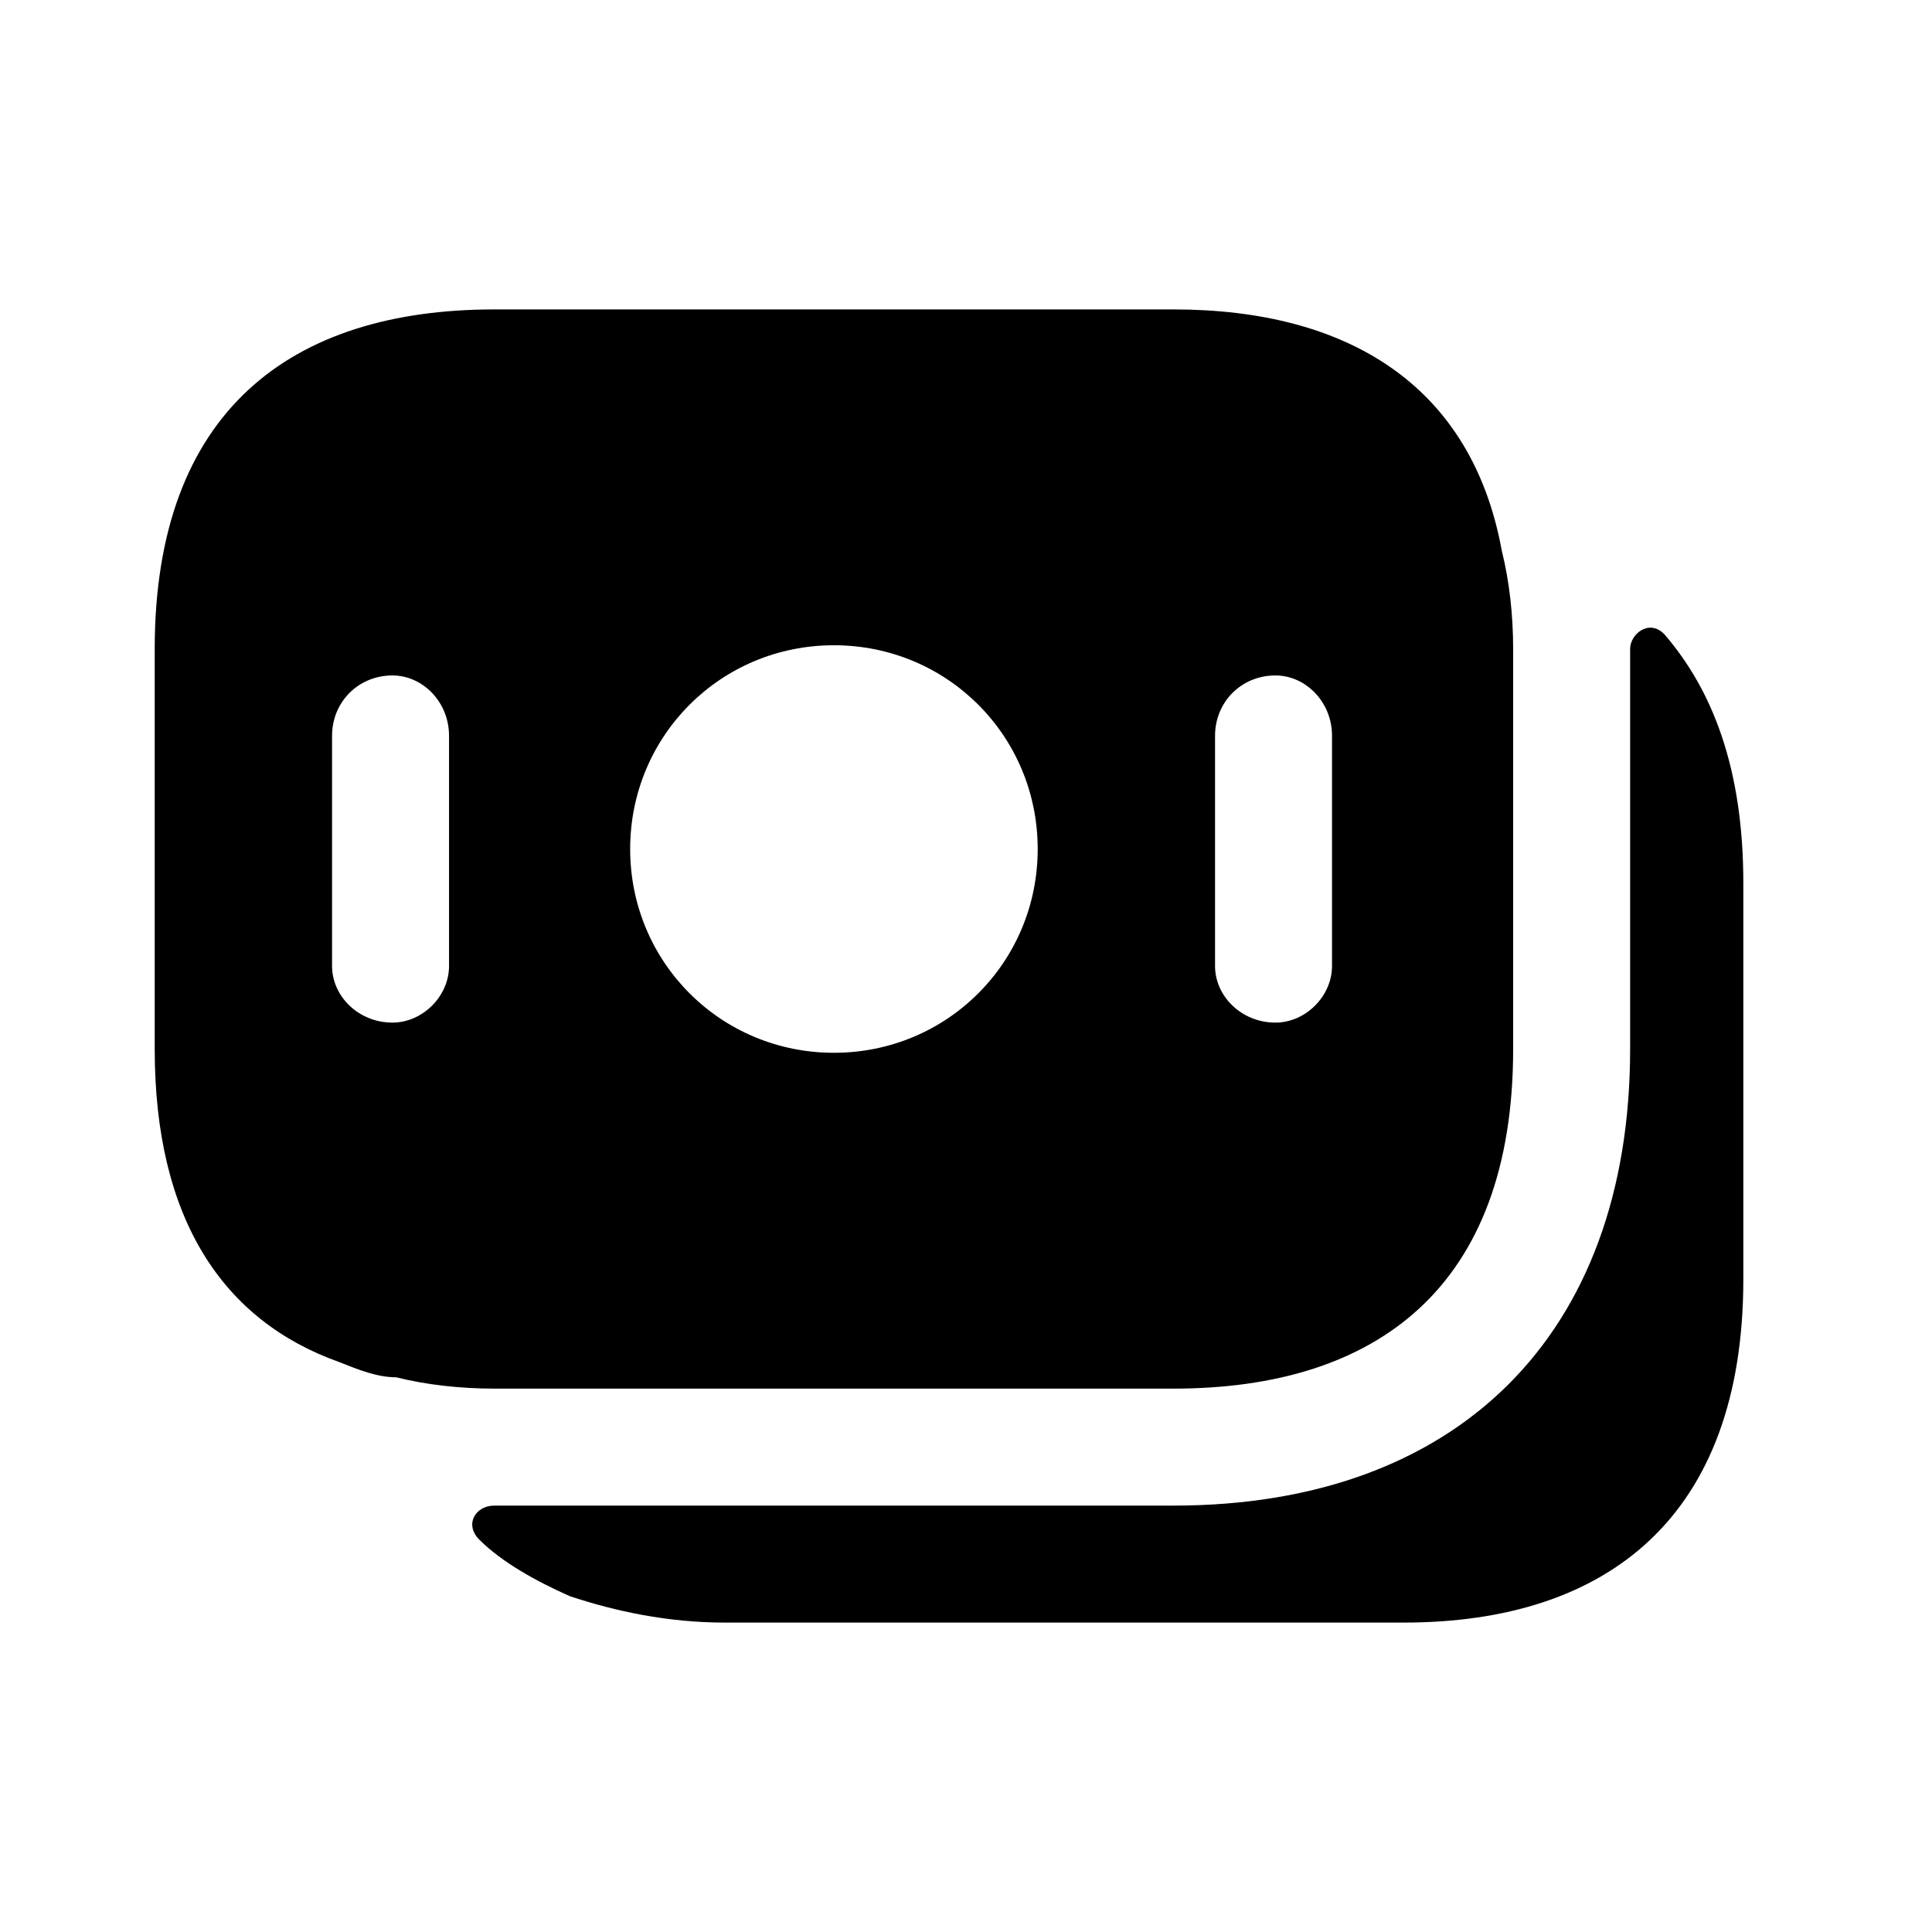
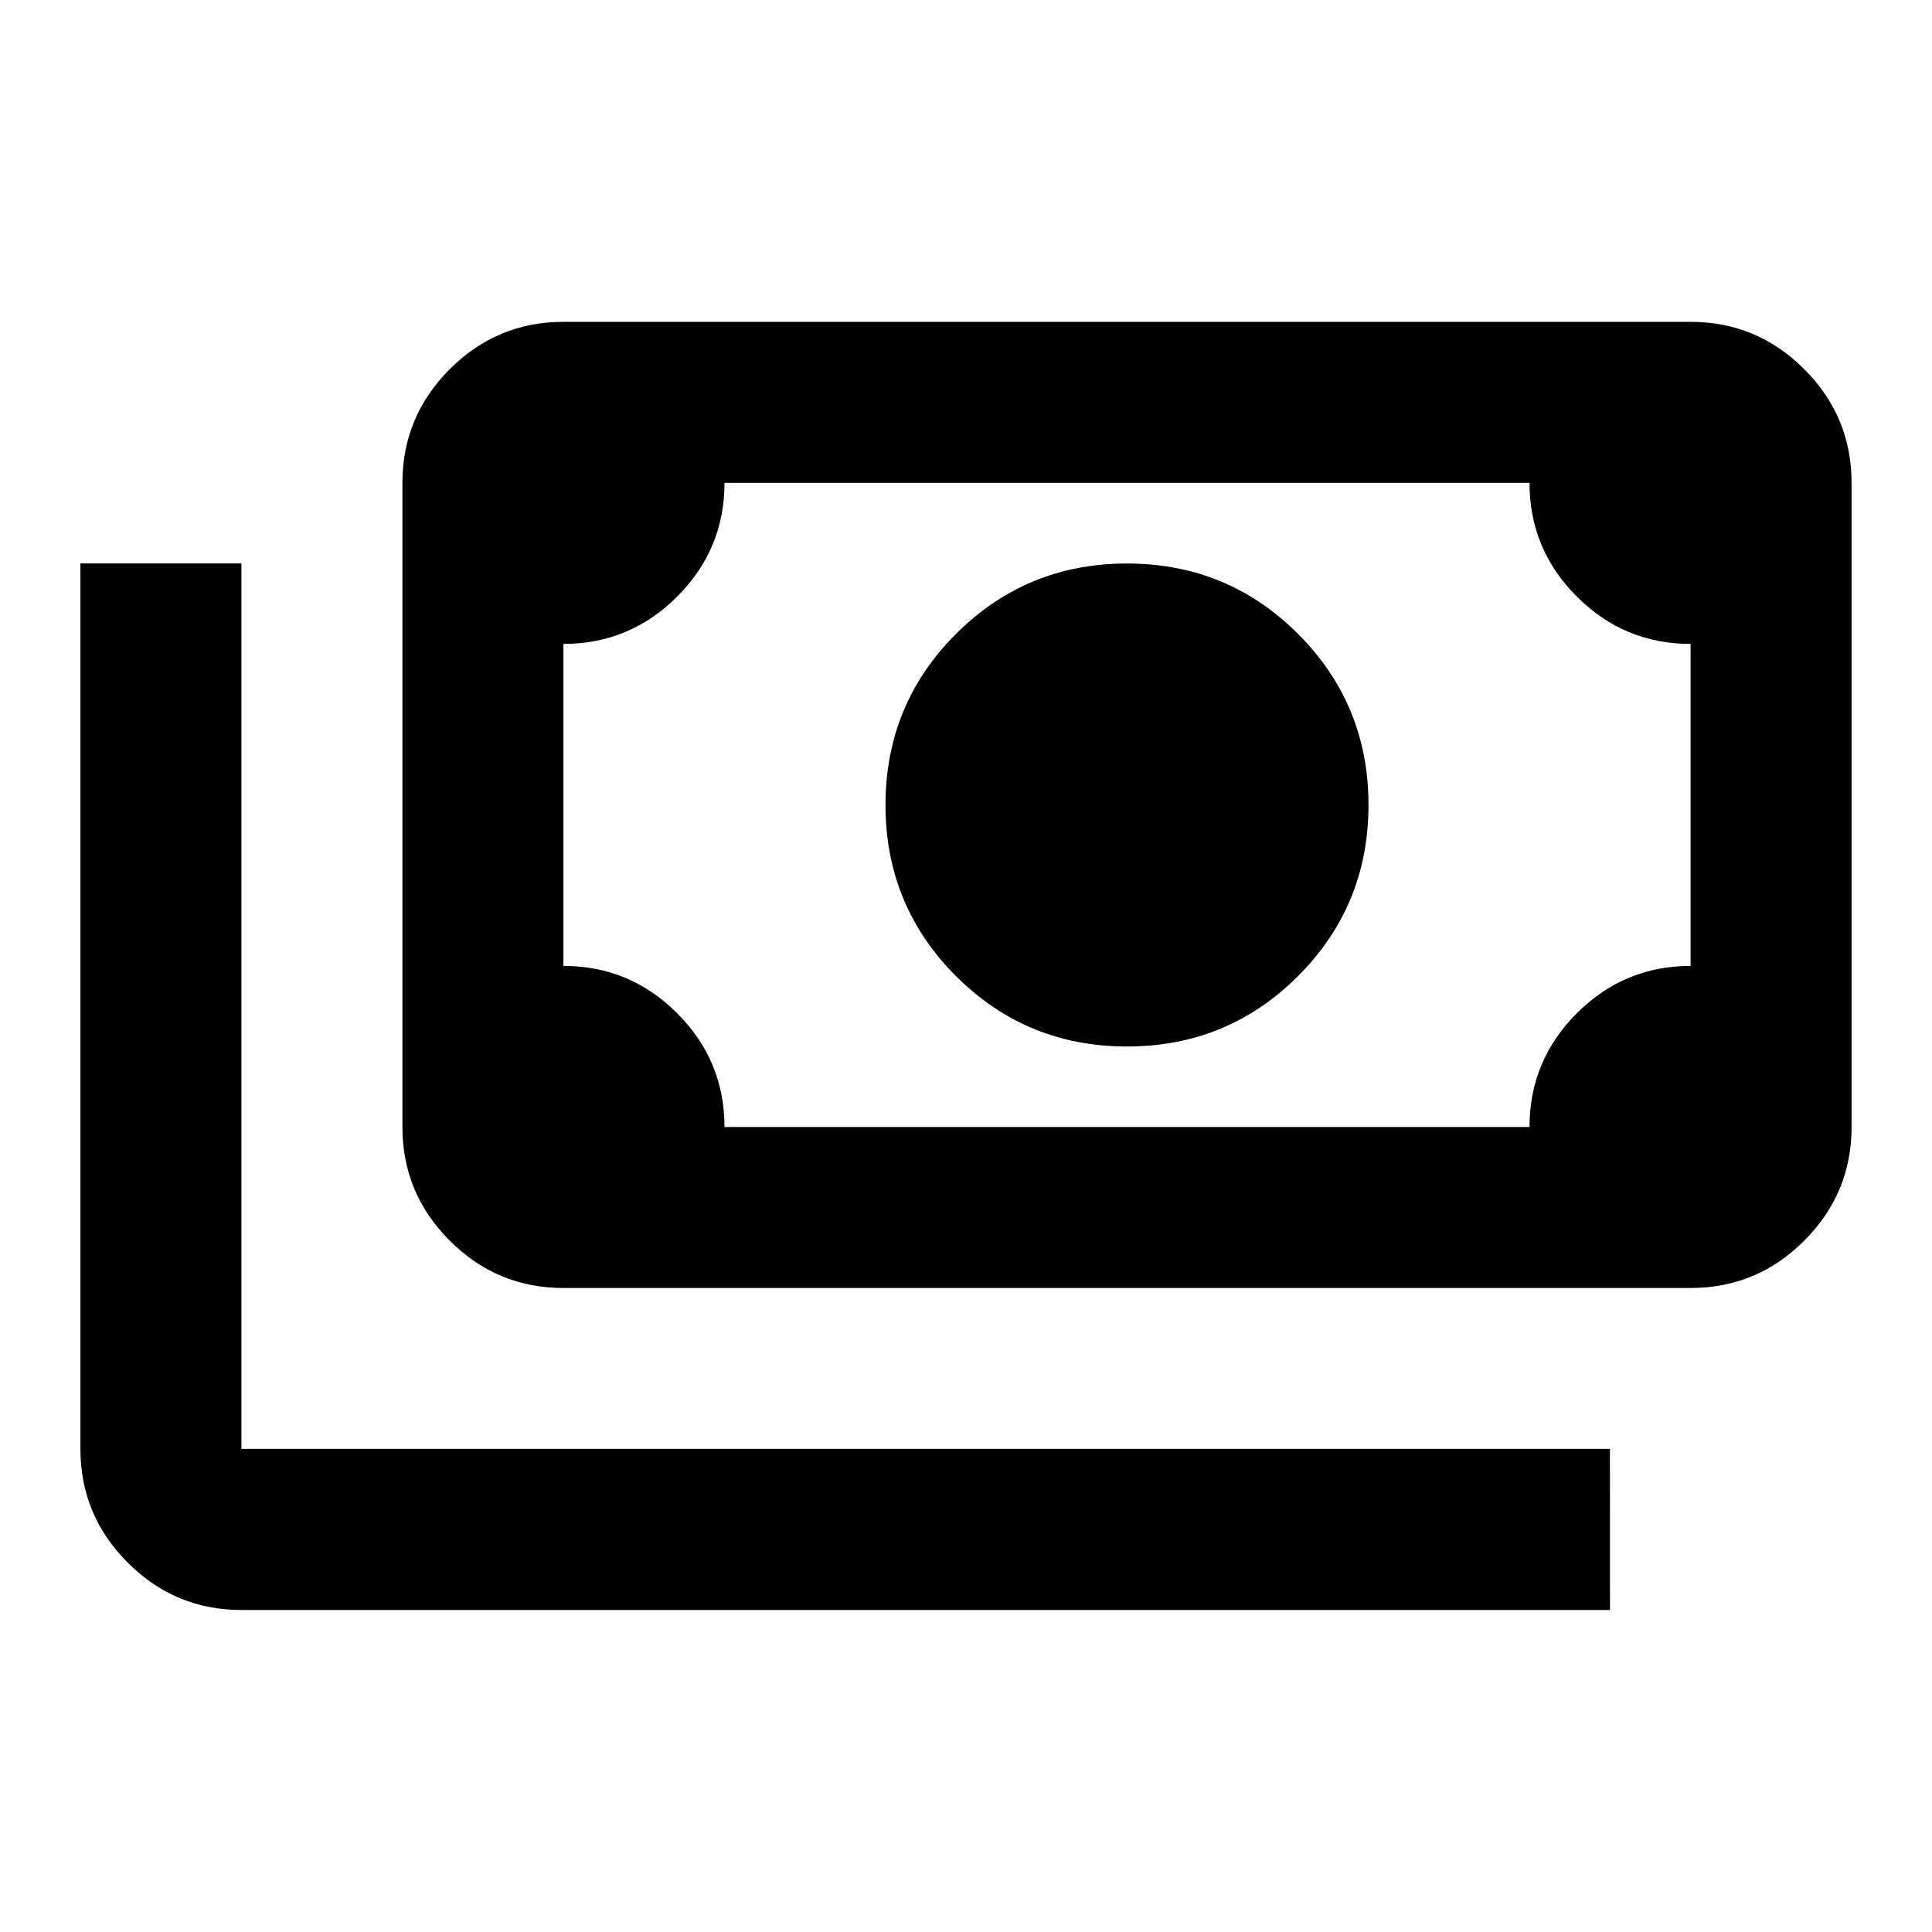
- <svg xmlns="http://www.w3.org/2000/svg" viewBox="0 0 512 512">
-   <path d="m398 146c-8-44-41-64-87-64l-180 0c-54 0-90 27-90 90l0 106c0 45 18 72 49 83 5 2 10 4 15 4 8 2 17 3 26 3l180 0c54 0 90-27 90-90l0-106c0-9-1-18-3-26z m-279 110c0 8-7 15-15 15-9 0-16-7-16-15l0-61c0-9 7-16 16-16 8 0 15 7 15 16z m102 23c-30 0-54-24-54-54 0-30 24-54 54-54 30 0 54 24 54 54 0 30-24 54-54 54z m132-23c0 8-7 15-15 15-9 0-16-7-16-15l0-61c0-9 7-16 16-16 8 0 15 7 15 16z m109-22l0 105c0 63-36 91-90 91l-180 0c-15 0-29-3-41-7-9-4-18-9-24-15-4-4-1-9 4-9l180 0c75 0 121-45 121-121l0-106c0-4 5-8 9-4 13 15 21 36 21 66z" />
+ <svg xmlns="http://www.w3.org/2000/svg" viewBox="0 0 24 24">
+   <path d="m14 13c-.833 0-1.542-.292-2.125-.875s-.875-1.292-.875-2.125c0-.833.292-1.542.875-2.125s1.292-.875 2.125-.875 1.542.292 2.125.875.875 1.292.875 2.125c0 .833-.292 1.542-.875 2.125s-1.292.875-2.125.875zm-7 3c-.55 0-1.021-.196-1.413-.588s-.588-.863-.588-1.413v-8c0-.55.196-1.021.588-1.413s.863-.588 1.413-.588h14c.55 0 1.021.196 1.413.588s.588.863.588 1.413v8c0 .55-.196 1.021-.588 1.413s-.863.588-1.413.588zm2-2h10c0-.55.196-1.021.588-1.413s.863-.588 1.413-.588v-4c-.55 0-1.021-.196-1.413-.588s-.588-.863-.588-1.413h-10c0 .55-.196 1.021-.588 1.413s-.863.588-1.413.588v4c.55 0 1.021.196 1.413.588s.588.863.588 1.413zm11 6h-17c-.55 0-1.021-.196-1.413-.588s-.588-.863-.588-1.413v-11h2v11h17z" />
</svg>
